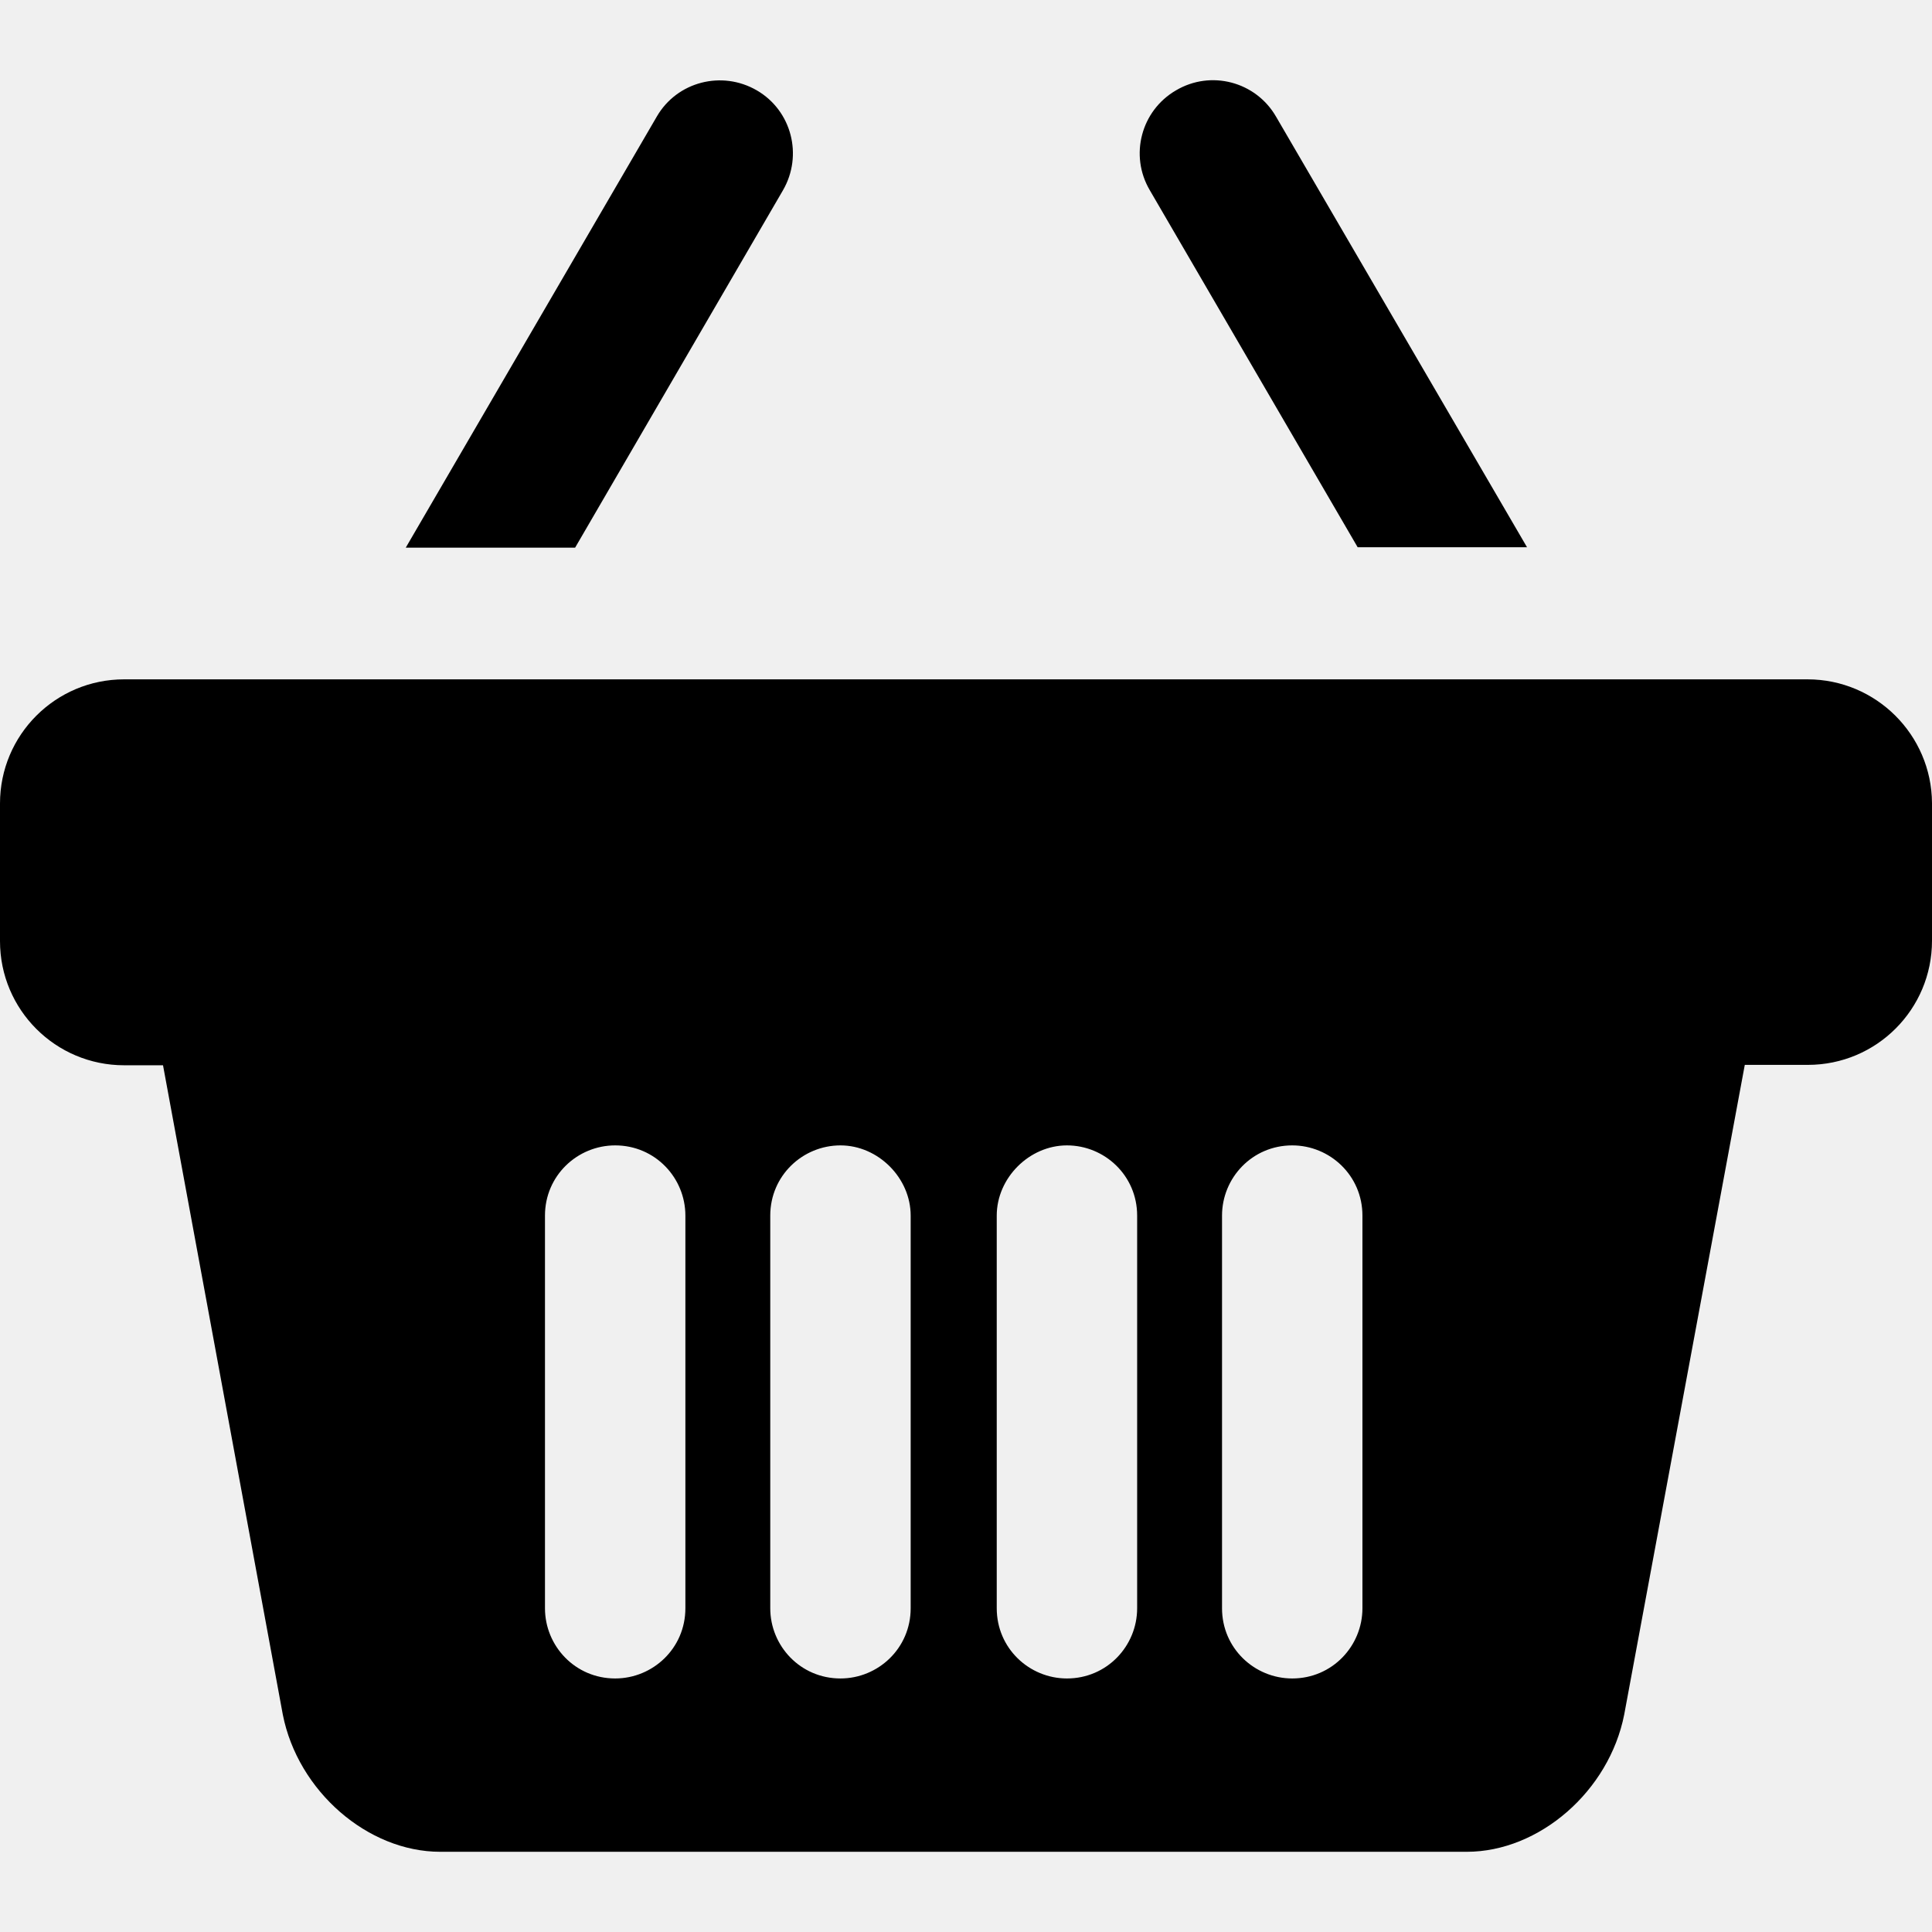
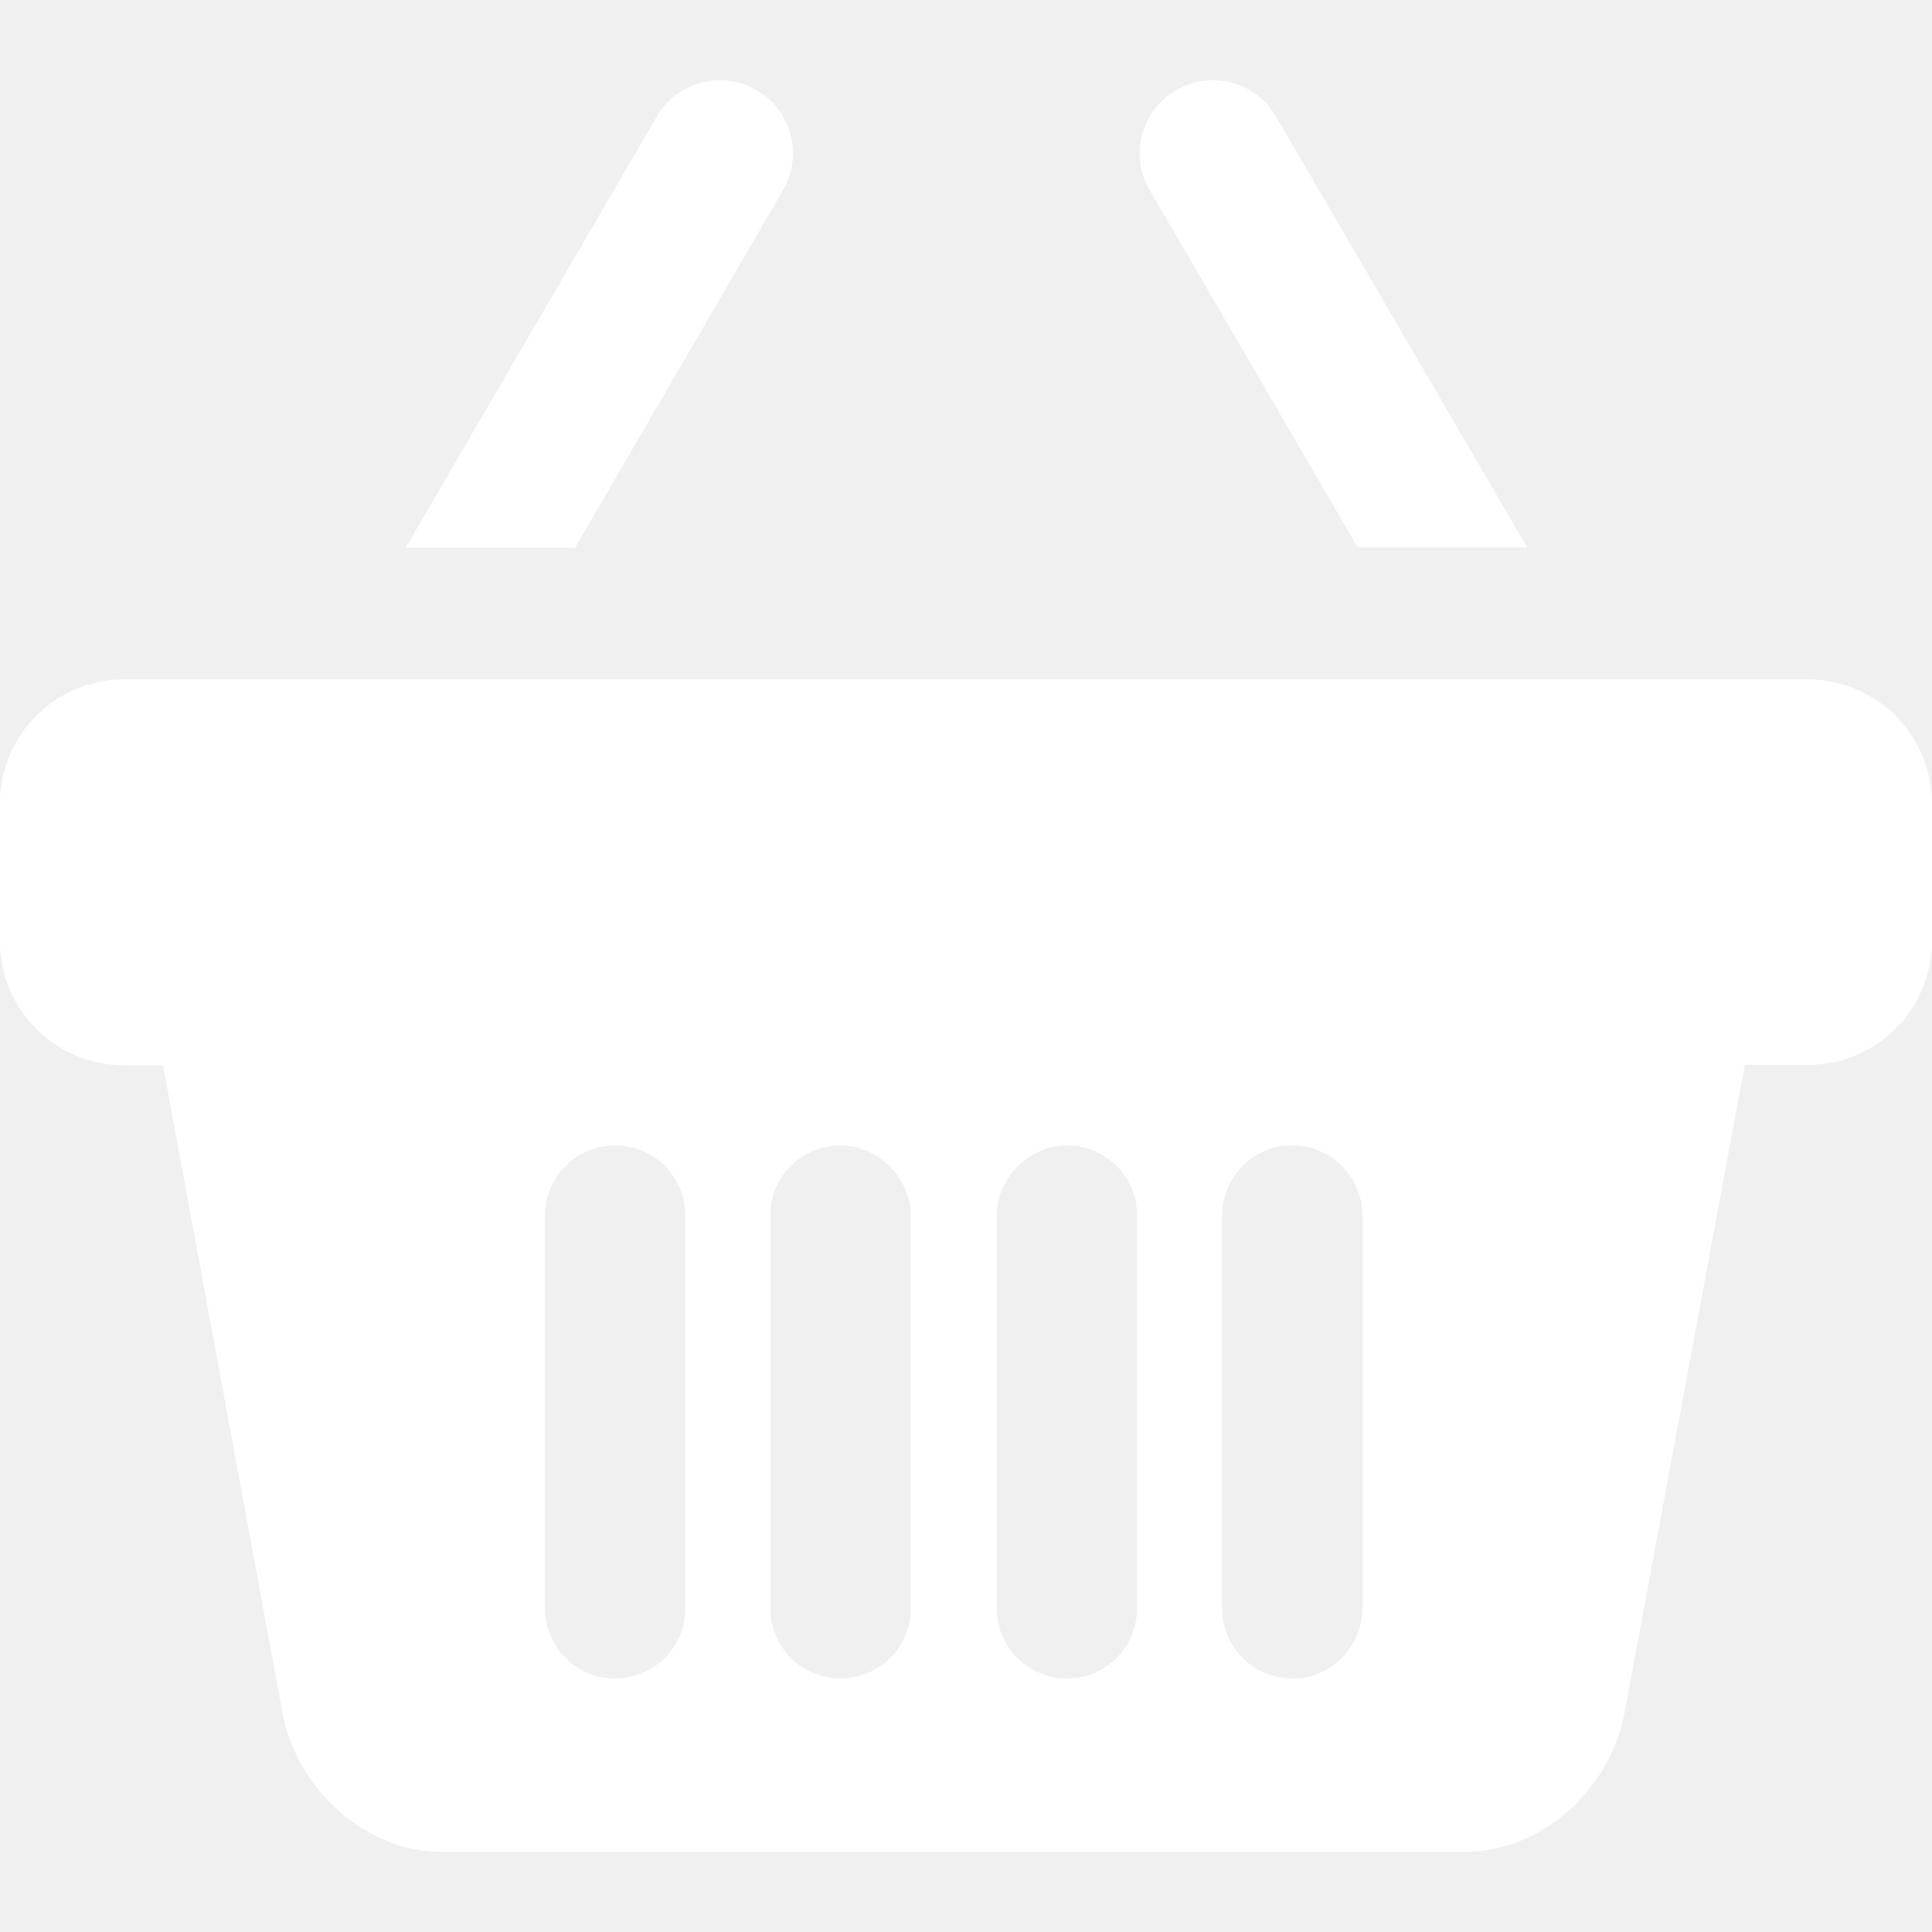
- <svg xmlns="http://www.w3.org/2000/svg" fill="#000000" height="800px" width="800px" version="1.1" id="Capa_1" viewBox="0 0 487.1 487.1" xml:space="preserve">
+ <svg xmlns="http://www.w3.org/2000/svg" fill="#FFFFFF" height="800px" width="800px" version="1.1" id="Capa_1" viewBox="0 0 487.1 487.1" xml:space="preserve">
  <g>
    <g>
      <path d="M342.3,137.978H385l-63.3-108.6c-5.1-8.8-16.4-11.8-25.2-6.6c-8.8,5.1-11.8,16.4-6.6,25.2L342.3,137.978z" />
      <path d="M197.4,47.978c5.1-8.8,2.2-20.1-6.6-25.2s-20.1-2.2-25.2,6.6l-63.3,108.7H145L197.4,47.978z" />
      <path d="M455.7,171.278H31.3c-17.3,0-31.3,14-31.3,31.3v34.7c0,17.3,14,31.3,31.3,31.3h9.8l30.2,163.7    c3.8,19.3,21.4,34.6,39.7,34.6h12h78.8c8,0,18.4,0,29,0l0,0h9.6h9.6l0,0c10.6,0,21,0,29,0h78.8h12c18.3,0,35.9-15.3,39.7-34.6    l30.4-163.8h15.9c17.3,0,31.3-14,31.3-31.3v-34.7C487,185.278,473,171.278,455.7,171.278z M172.8,334.878v70.6    c0,10.1-8.2,17.7-17.7,17.7c-10.1,0-17.7-8.2-17.7-17.7v-29.6v-69.4c0-10.1,8.2-17.7,17.7-17.7c10.1,0,17.7,8.2,17.7,17.7V334.878    z M229.6,334.878v70.6c0,10.1-8.2,17.7-17.7,17.7c-10.1,0-17.7-8.2-17.7-17.7v-29.6v-69.4c0-10.1,8.2-17.7,17.7-17.7    s17.7,8.2,17.7,17.7V334.878z M286.7,375.878v29.6c0,9.5-7.6,17.7-17.7,17.7c-9.5,0-17.7-7.6-17.7-17.7v-70.6v-28.4    c0-9.5,8.2-17.7,17.7-17.7s17.7,7.6,17.7,17.7V375.878z M343.5,375.878v29.6c0,9.5-7.6,17.7-17.7,17.7c-9.5,0-17.7-7.6-17.7-17.7    v-70.6v-28.4c0-9.5,7.6-17.7,17.7-17.7c9.5,0,17.7,7.6,17.7,17.7V375.878z" />
    </g>
  </g>
</svg>
